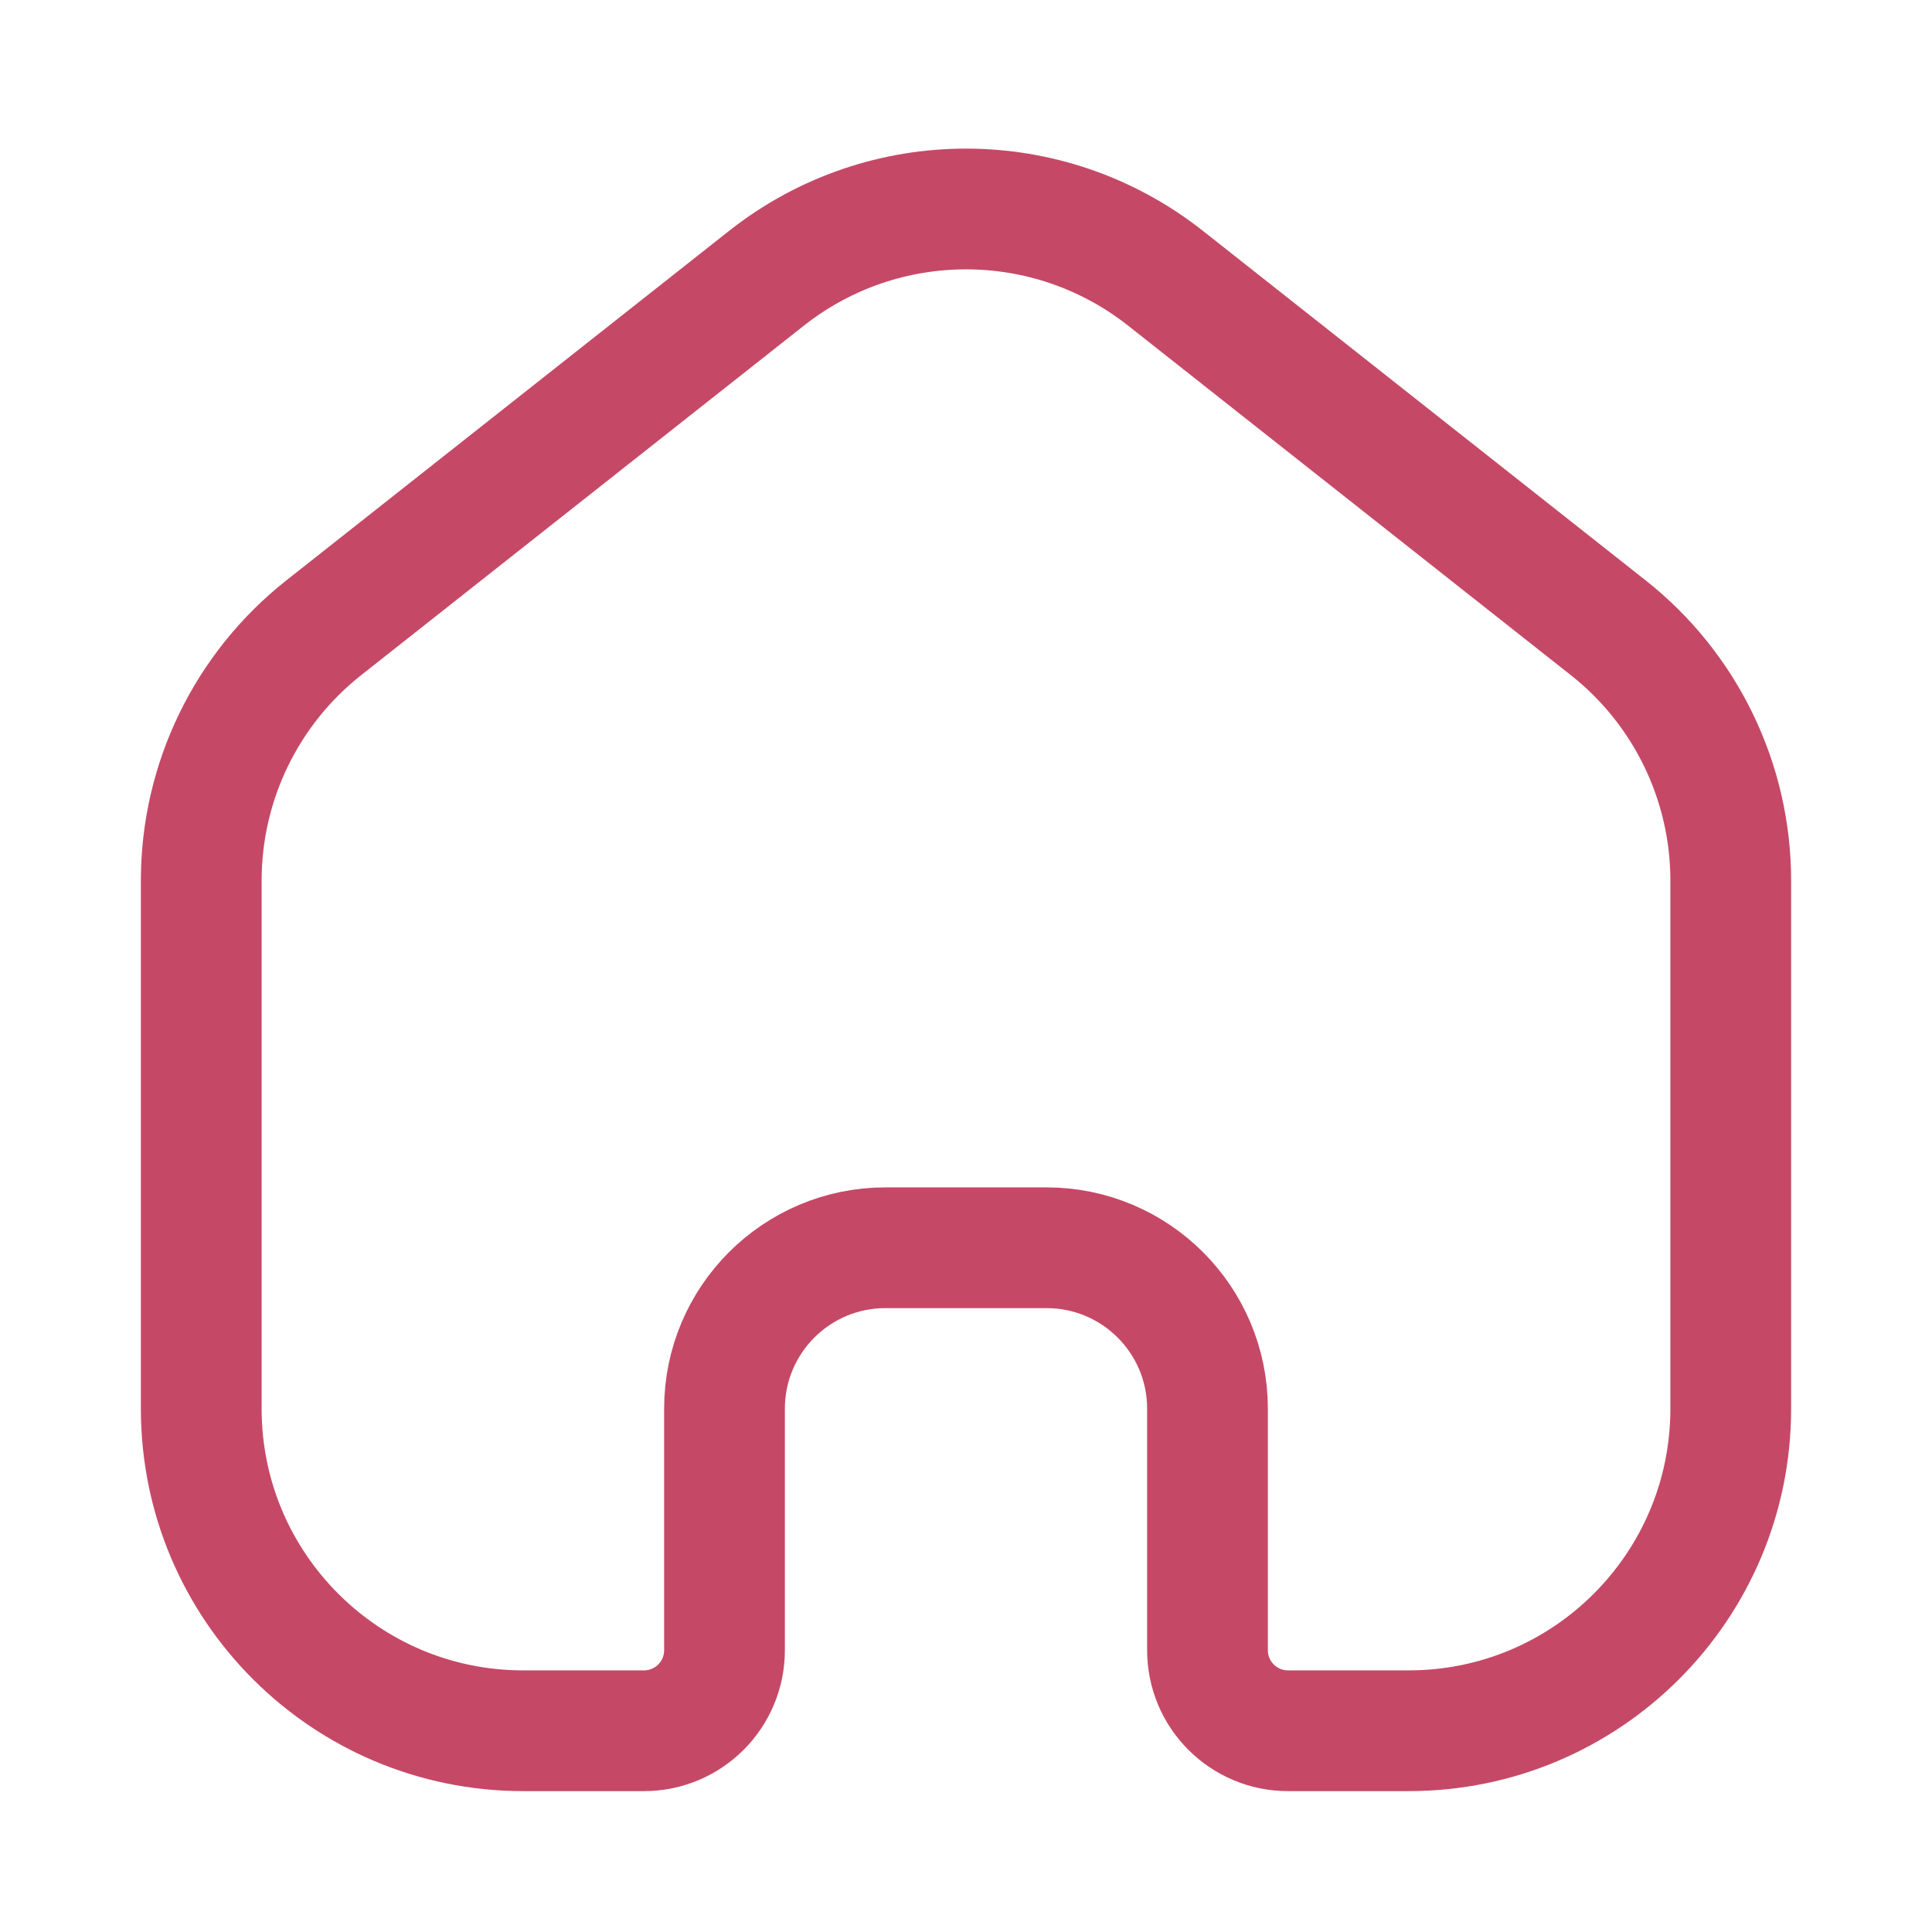
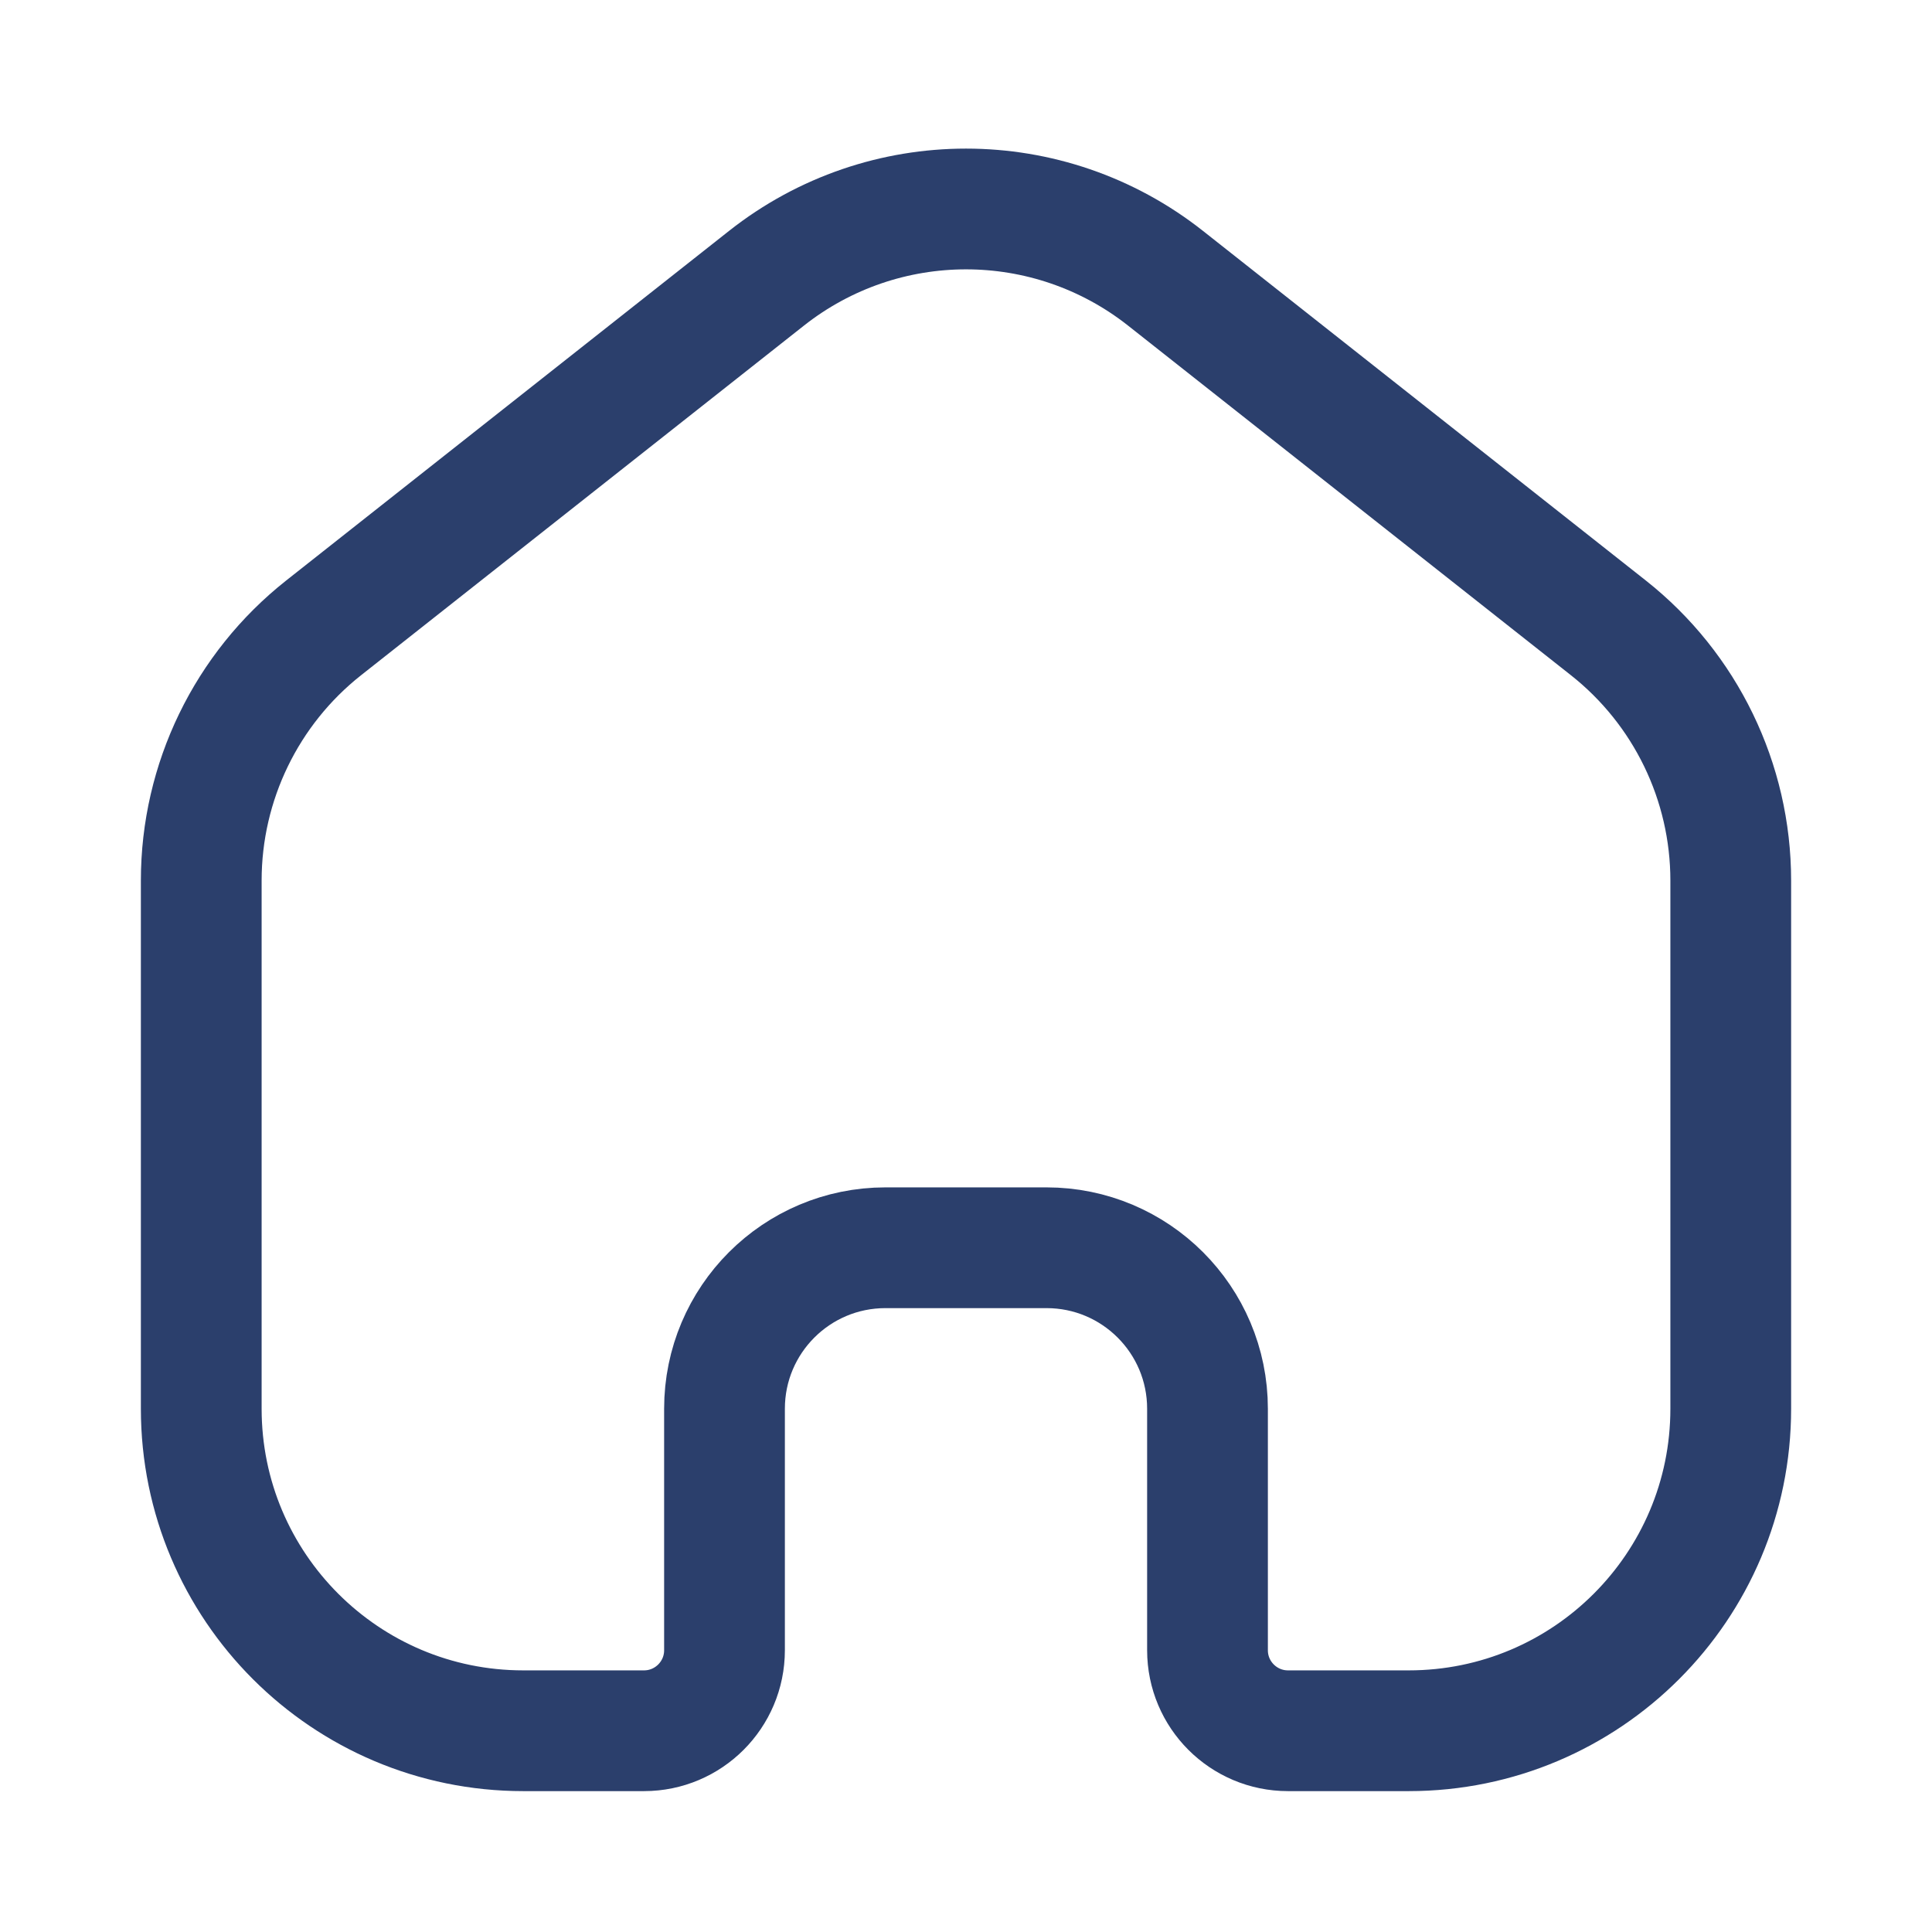
<svg xmlns="http://www.w3.org/2000/svg" width="24" height="24" viewBox="0 0 24 24" fill="none">
-   <path d="M2.5 10.938C2.5 9.714 3.061 8.557 4.021 7.799L9.521 3.457C10.975 2.309 13.025 2.309 14.479 3.457L19.979 7.799C20.939 8.557 21.5 9.714 21.5 10.938V17.5C21.5 19.709 19.709 21.5 17.5 21.5H16C15.448 21.5 15 21.052 15 20.5V17.5C15 16.395 14.105 15.5 13 15.5H11C9.895 15.5 9 16.395 9 17.5V20.5C9 21.052 8.552 21.5 8 21.5H6.5C4.291 21.5 2.5 19.709 2.5 17.5L2.5 10.938Z" stroke="#C54966" stroke-width="1.5" />
+   <path d="M2.5 10.938C2.5 9.714 3.061 8.557 4.021 7.799L9.521 3.457C10.975 2.309 13.025 2.309 14.479 3.457L19.979 7.799C20.939 8.557 21.5 9.714 21.5 10.938V17.5C21.5 19.709 19.709 21.5 17.5 21.5H16C15.448 21.5 15 21.052 15 20.5V17.5C15 16.395 14.105 15.5 13 15.5H11C9.895 15.5 9 16.395 9 17.5V20.5C9 21.052 8.552 21.5 8 21.5H6.5C4.291 21.5 2.5 19.709 2.5 17.5L2.5 10.938Z" stroke="#2b3f6c" stroke-width="1.5" />
</svg>
